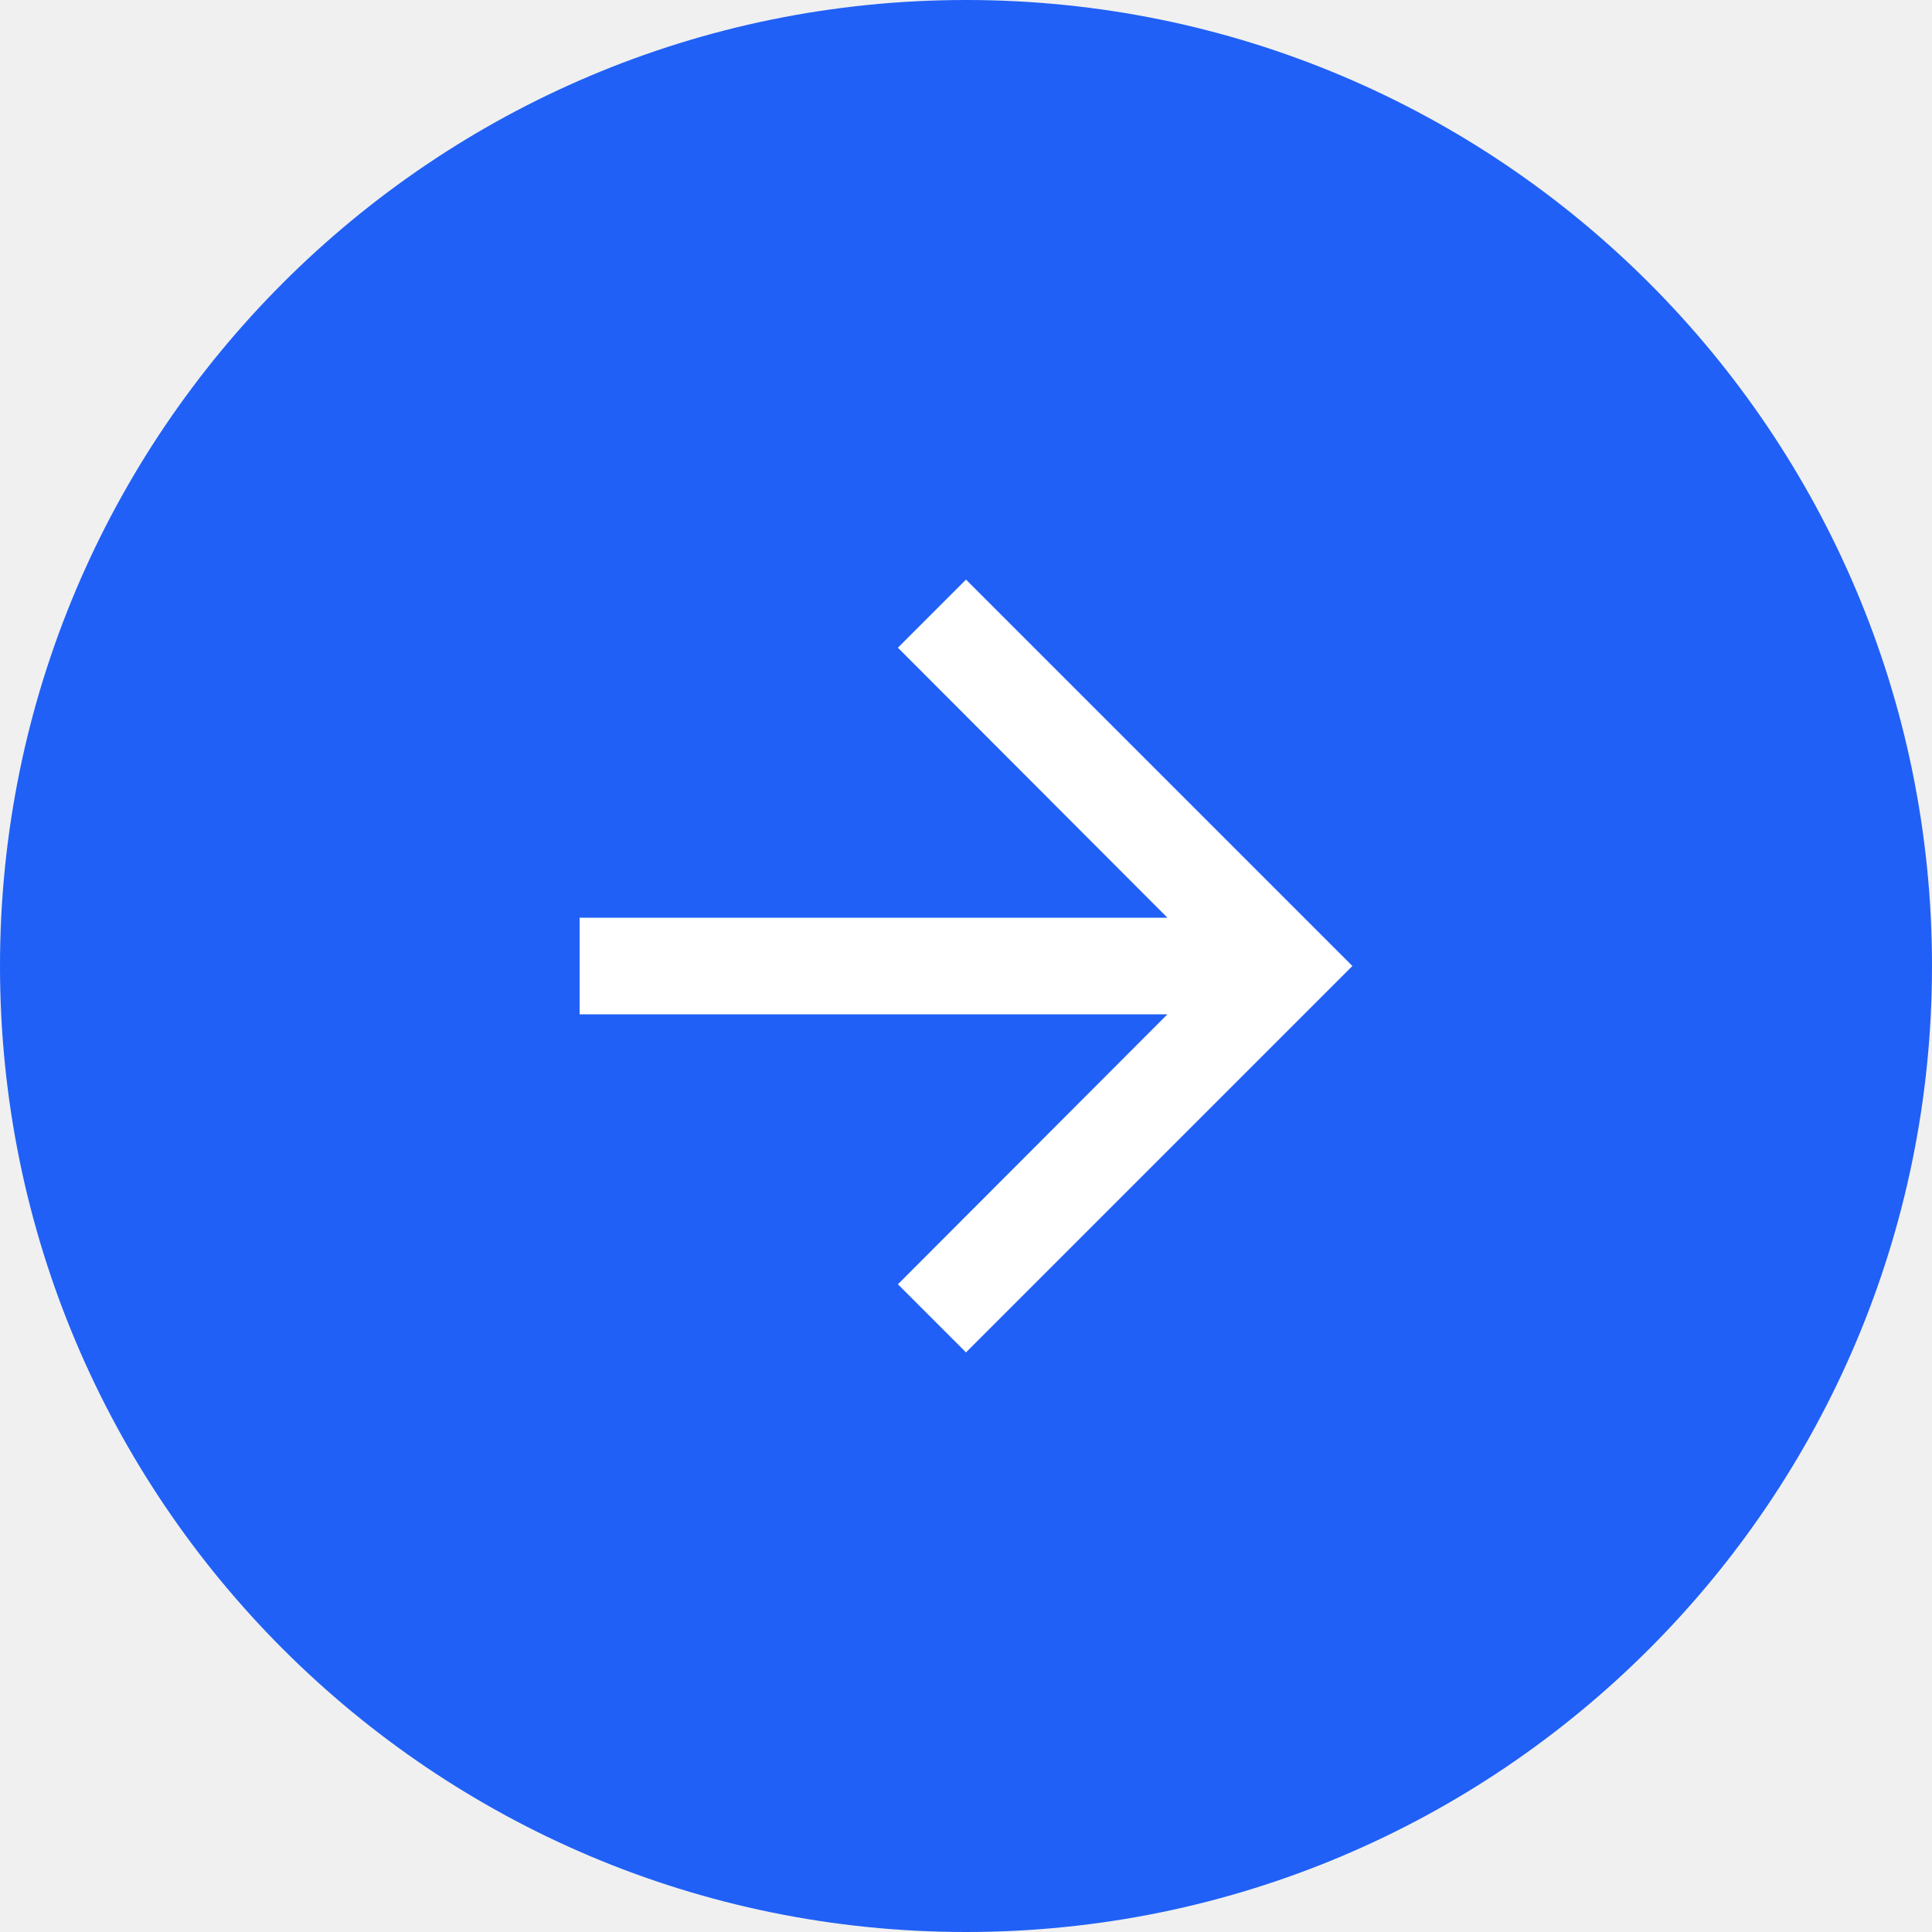
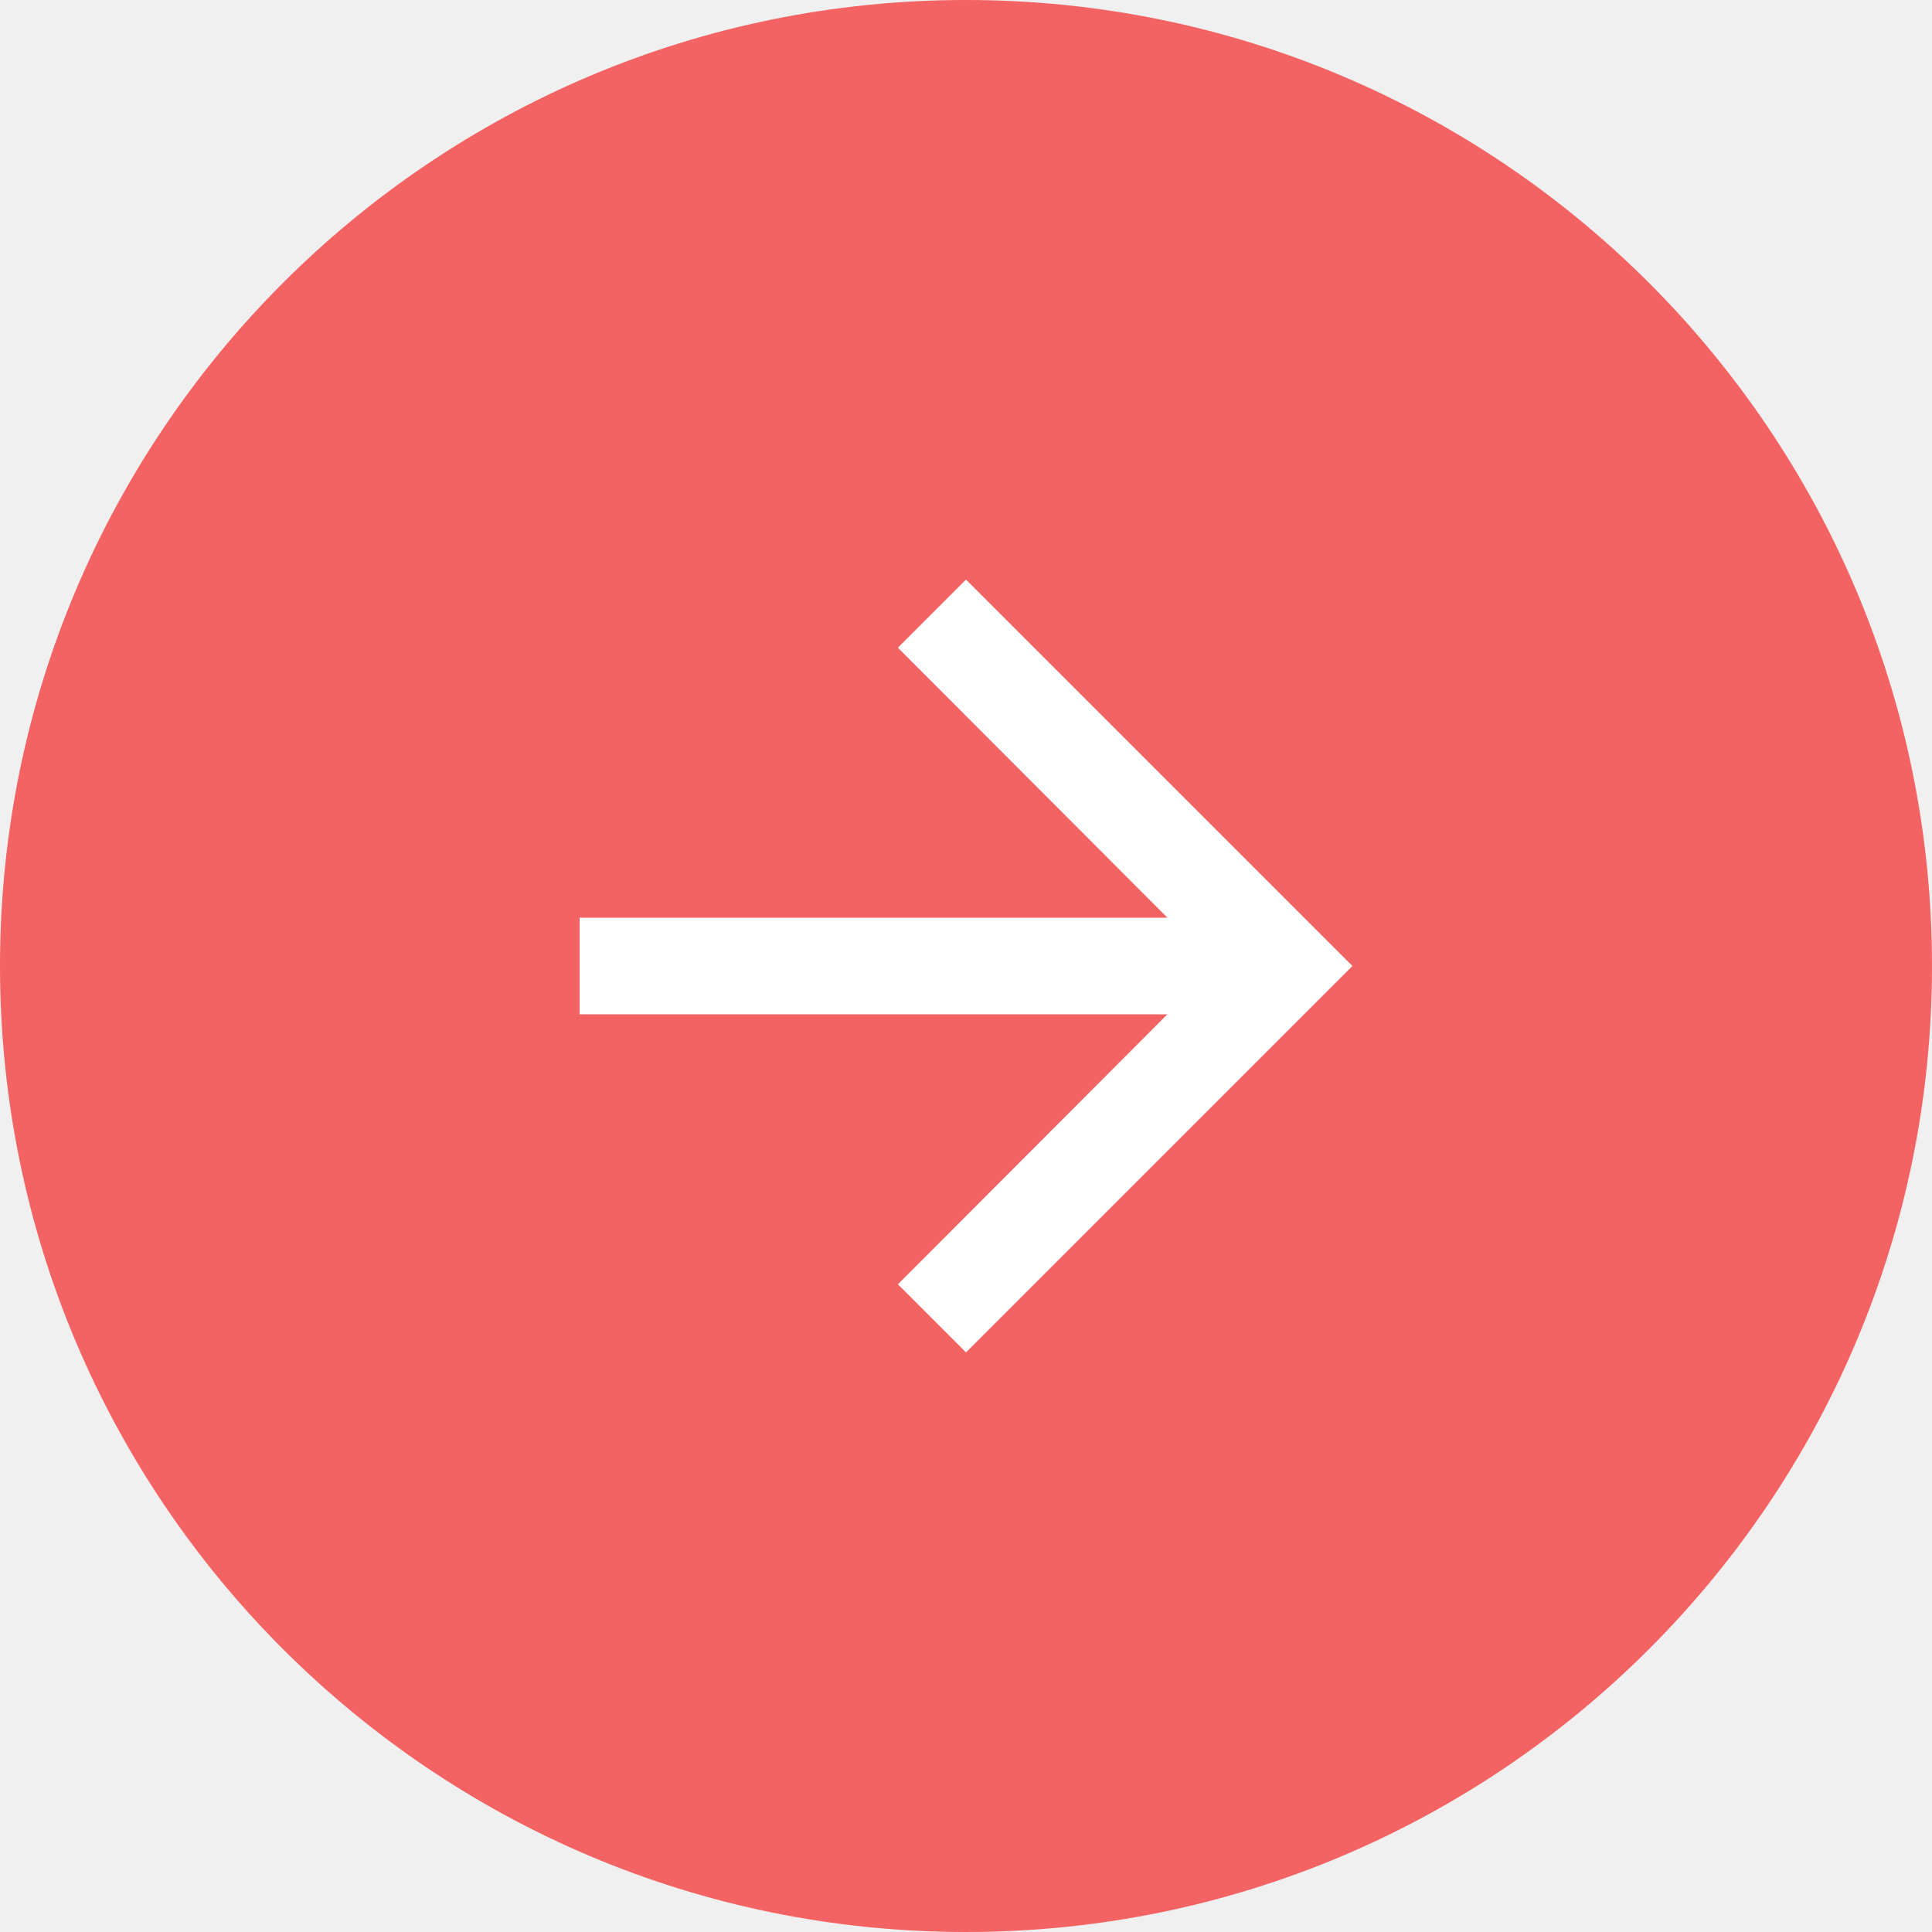
<svg xmlns="http://www.w3.org/2000/svg" width="40" height="40" viewBox="0 0 40 40" fill="none">
-   <circle cx="20" cy="20" r="20" fill="#2060F6" />
+   <circle cx="20" cy="20" r="20" fill="#F36363" />
  <path d="M20 12L18.59 13.41L24.17 19H12V21H24.17L18.59 26.59L20 28L28 20L20 12Z" fill="white" />
</svg>
